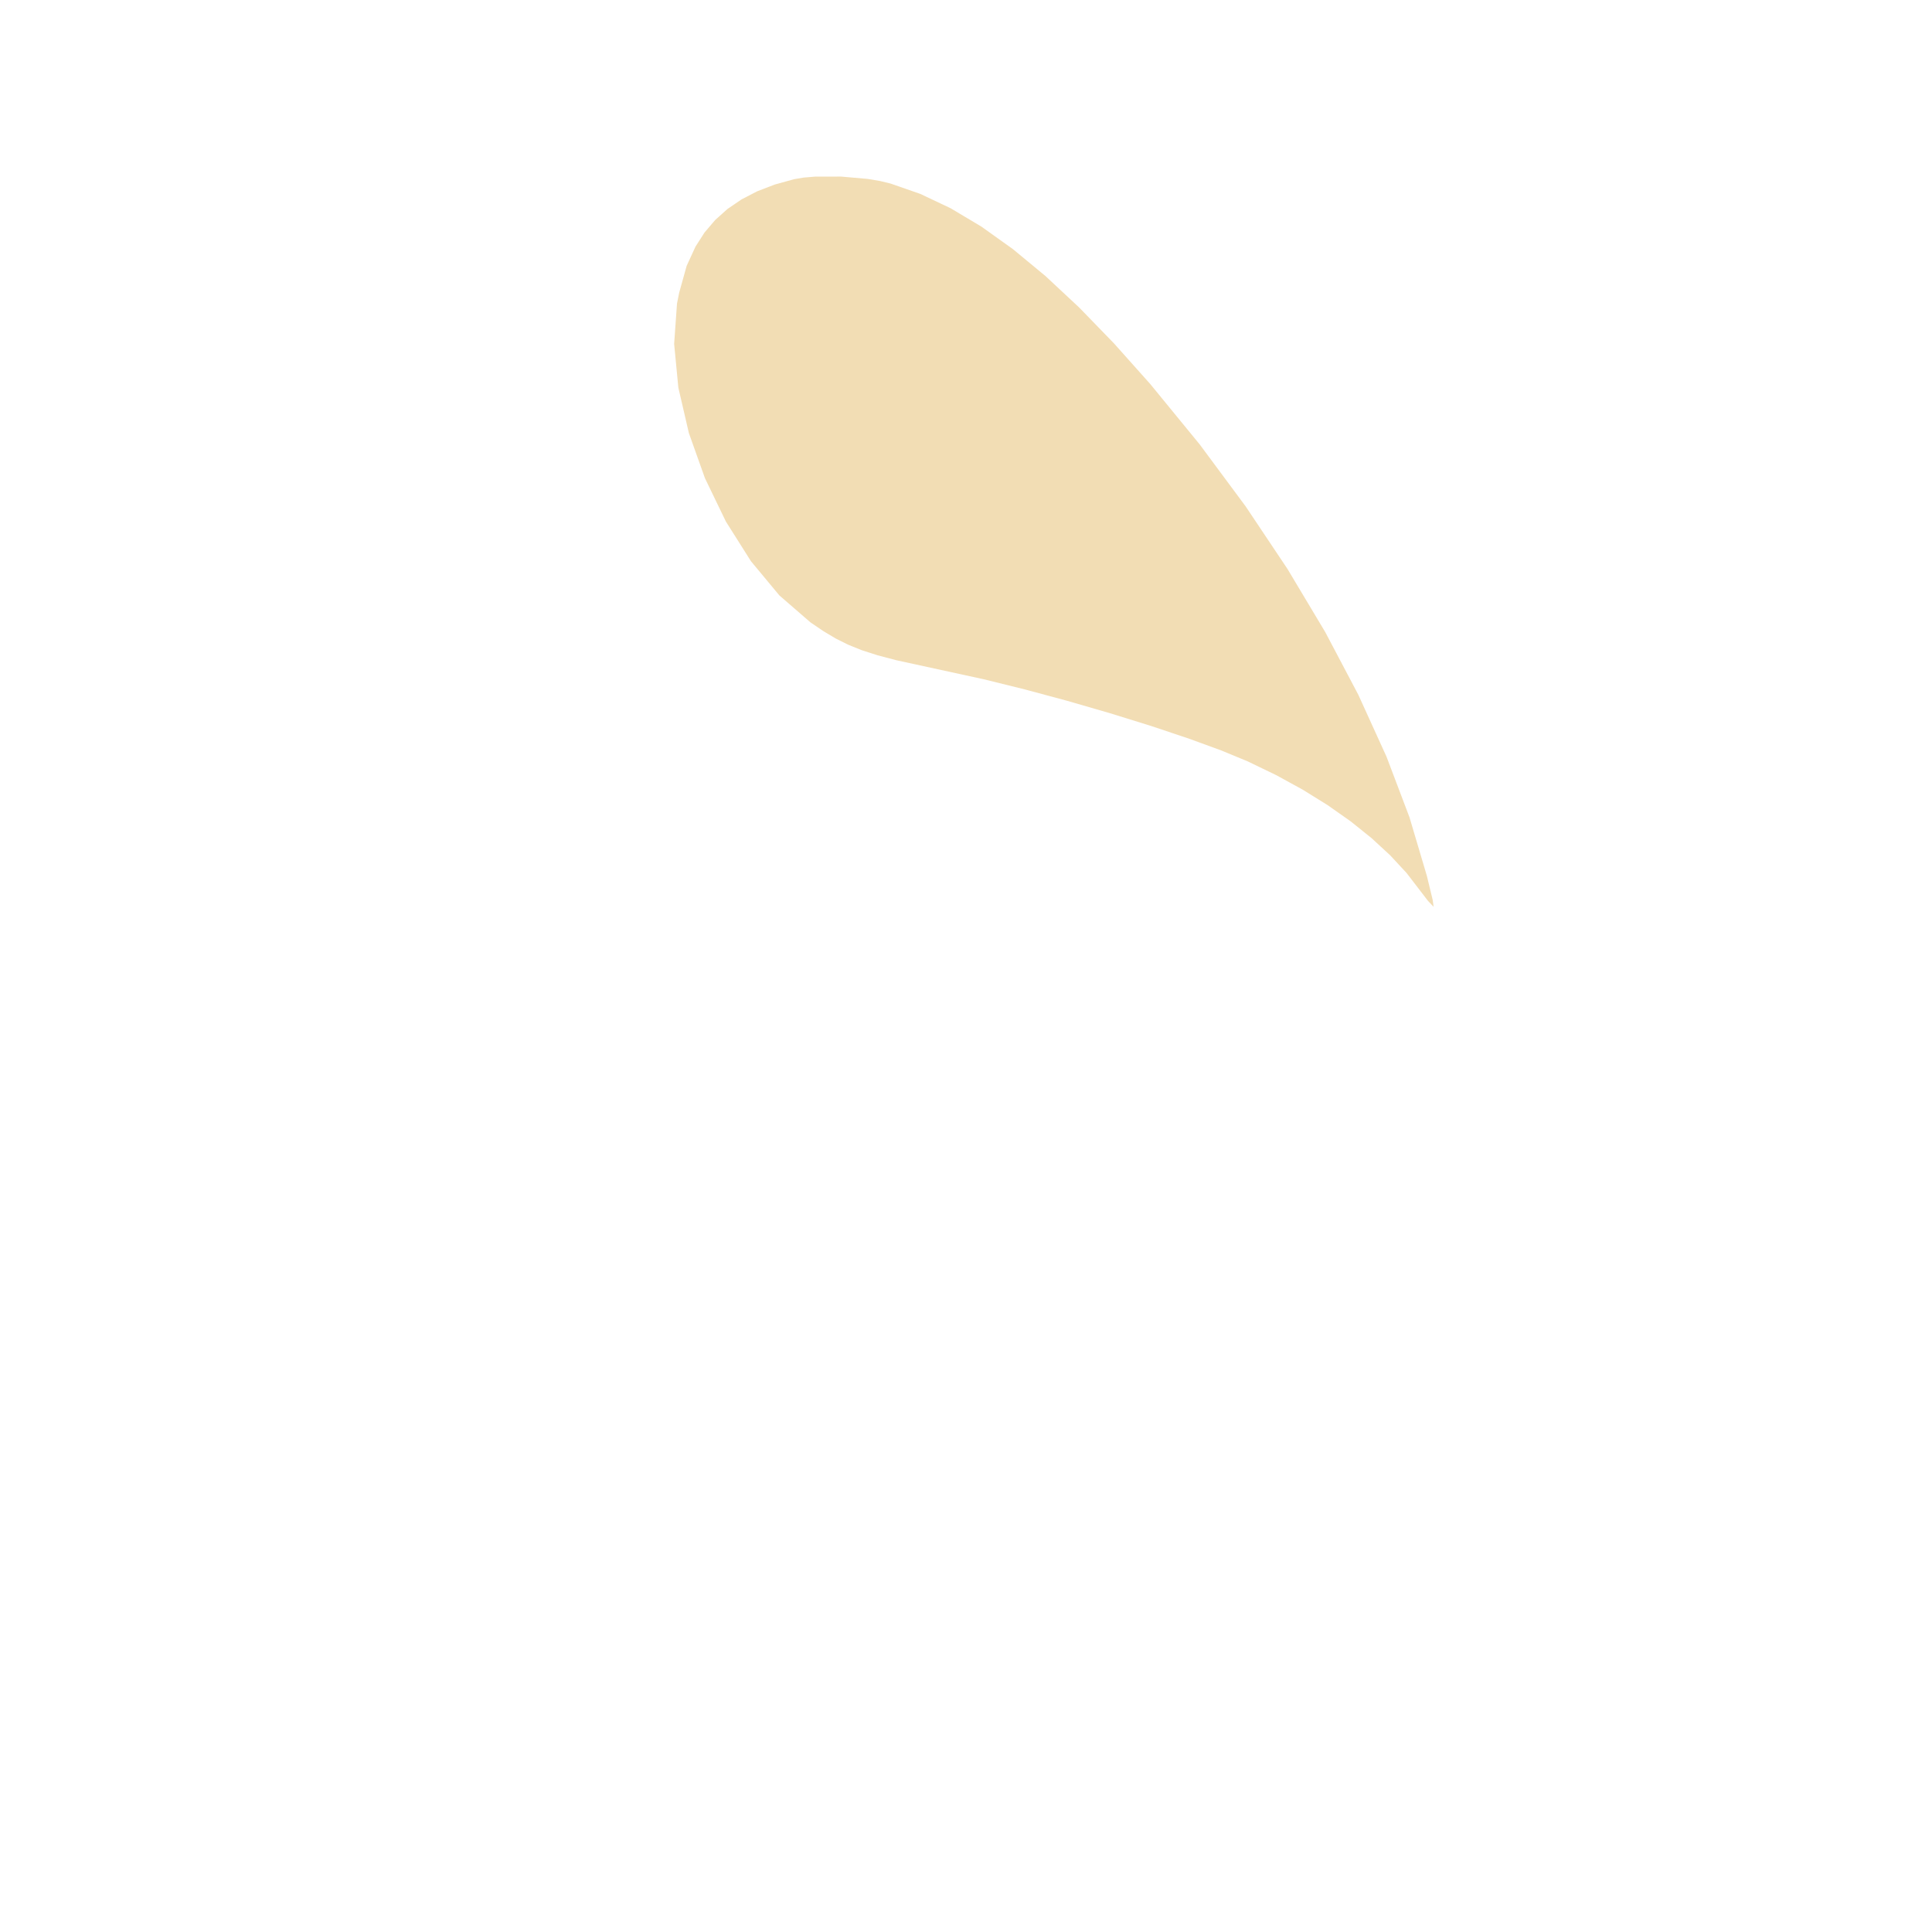
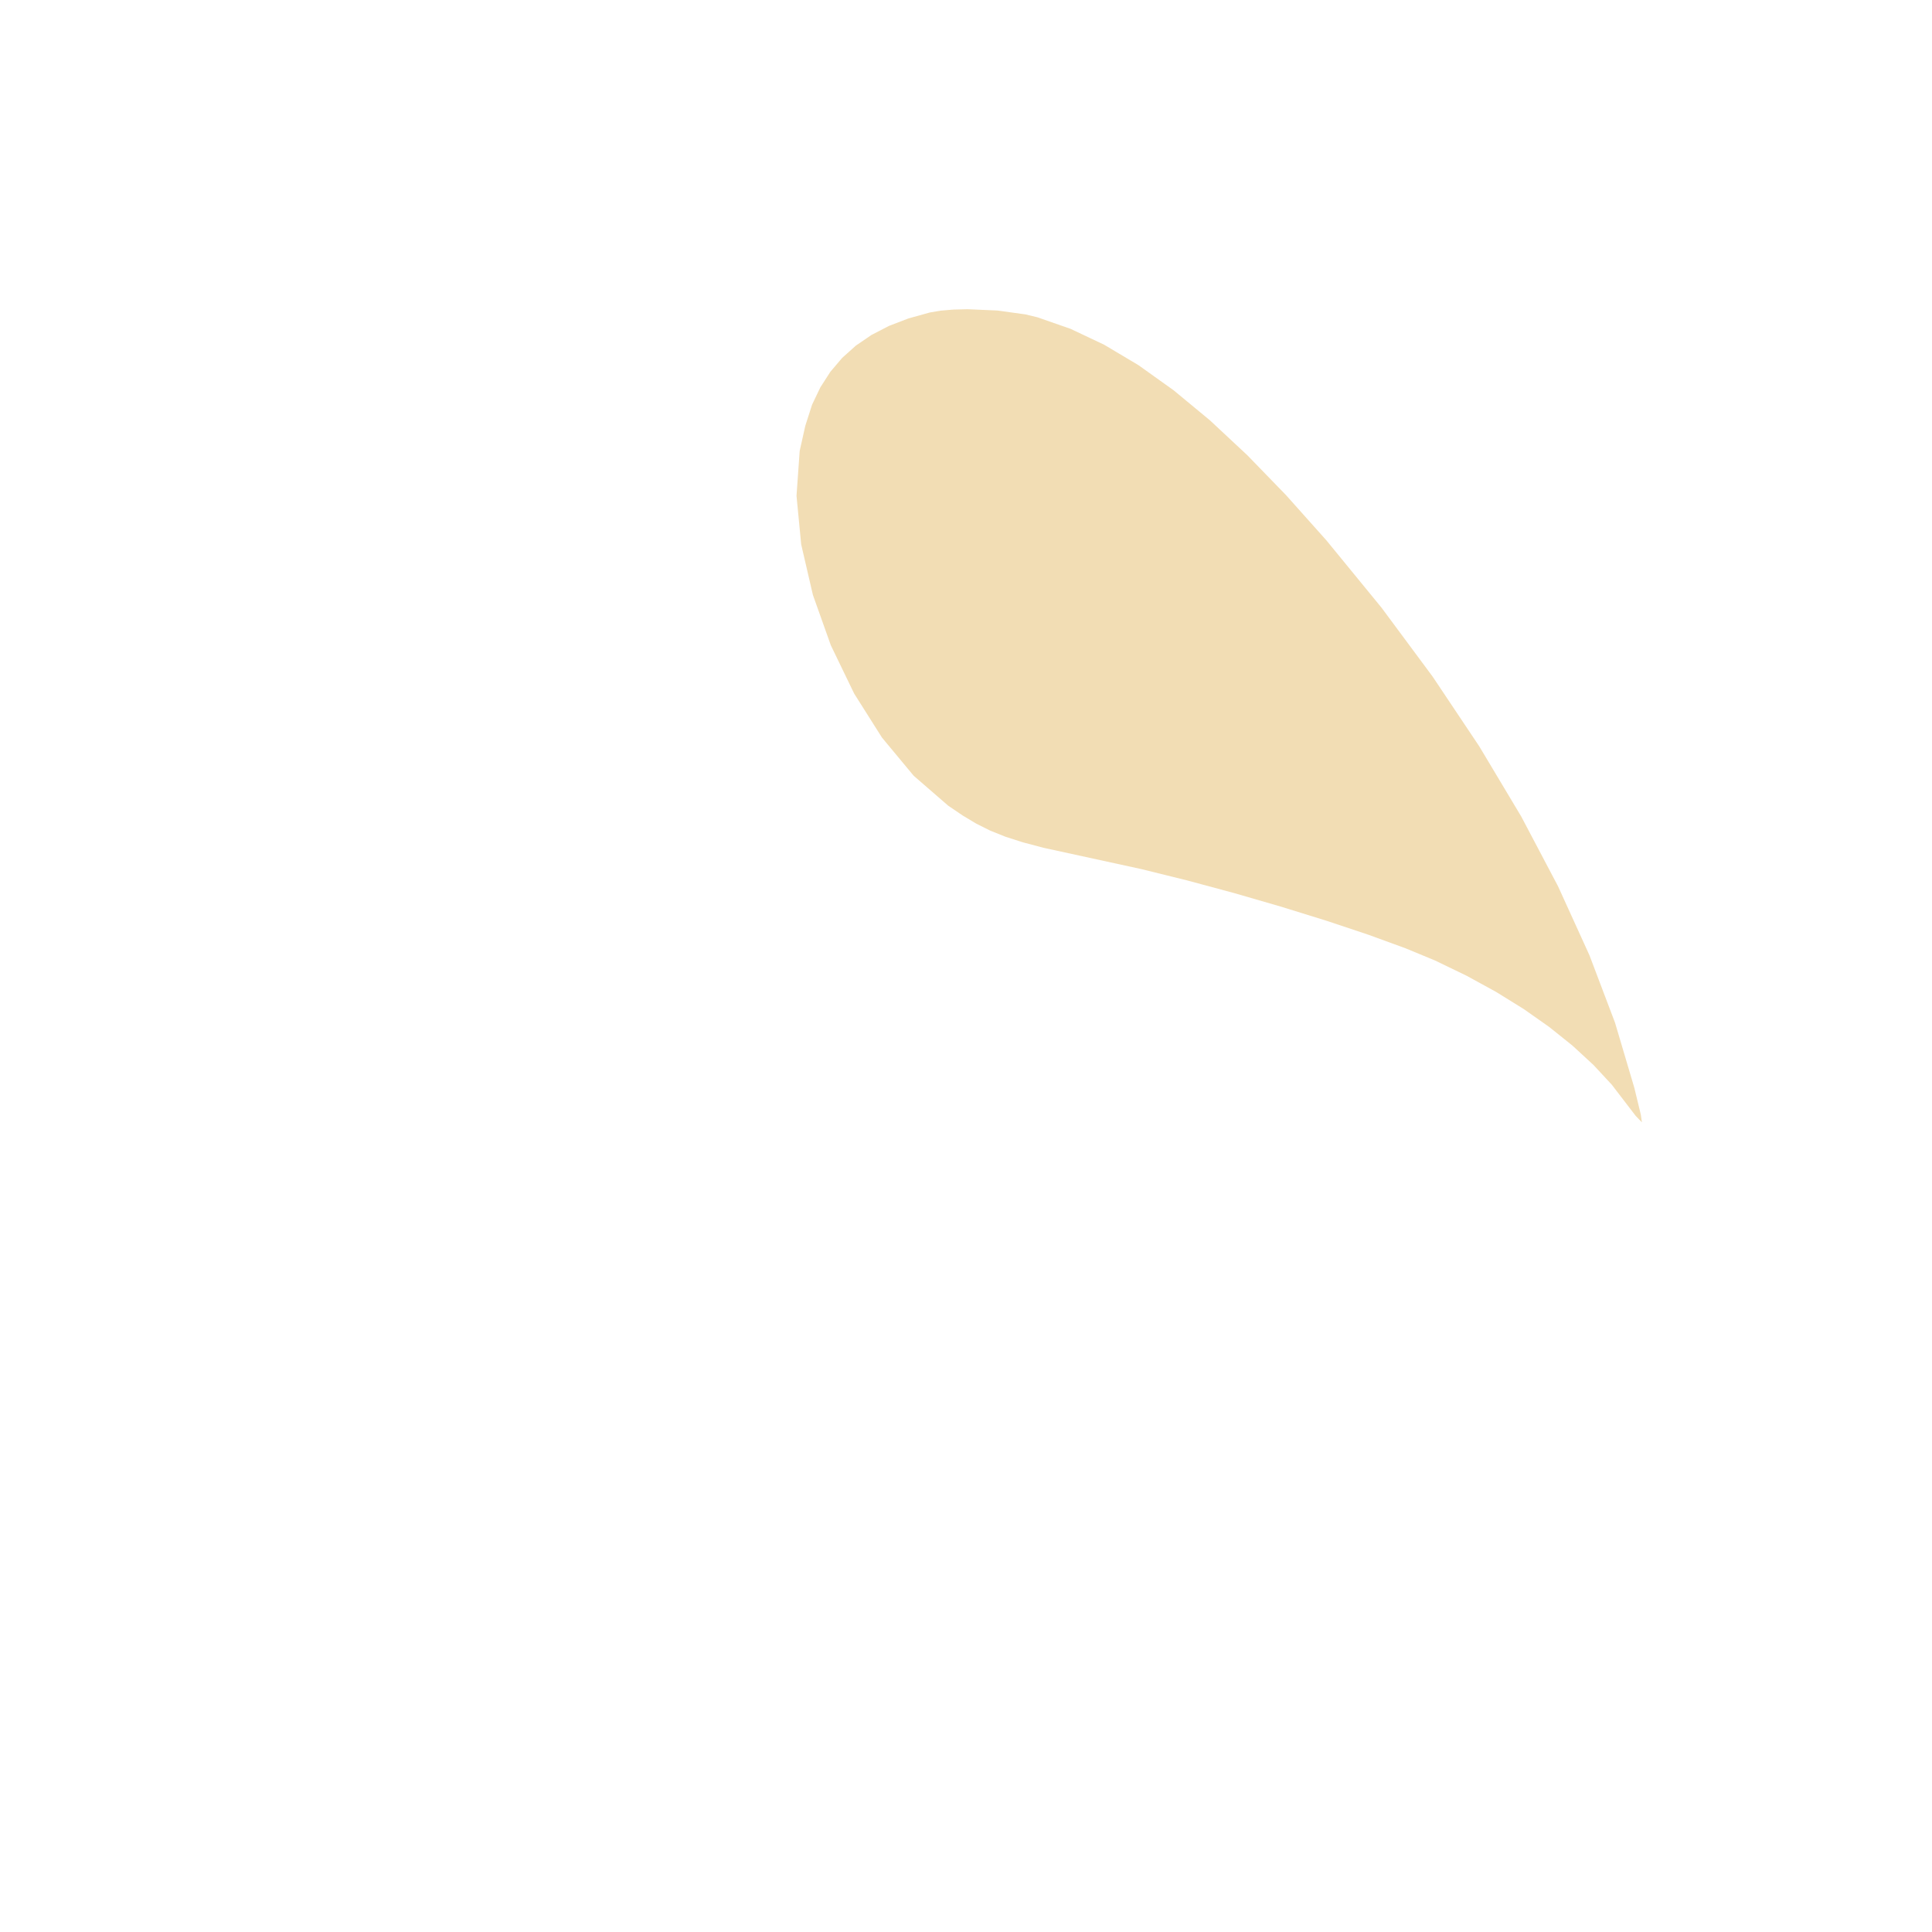
<svg xmlns="http://www.w3.org/2000/svg" width="1024" height="1024" viewBox="0 0 1024 1024">
-   <path d="M410.62 97.82L401.33 101.39L392.99 105.71L385.56 110.78L379.05 116.62L373.41 123.25L368.65 130.67L363.94 140.91L360.00 155.06L358.82 160.93L357.31 182.29L359.54 205.46L365.11 229.51L373.65 253.48L384.75 276.45L398.02 297.45L413.07 315.57L429.52 329.84L436.37 334.49L442.87 338.38L449.51 341.70L456.75 344.62L465.09 347.30L474.98 349.91L521.40 360.02L543.10 365.38L565.64 371.45L588.17 377.97L609.85 384.70L629.84 391.38L647.29 397.75L661.36 403.57L676.34 410.80L690.45 418.53L703.63 426.71L715.79 435.27L726.88 444.16L736.81 453.32L745.52 462.71L756.89 477.52L759.86 480.63L759.35 476.96L756.26 464.19L747.05 433.17L734.89 401.09L719.95 368.27L702.40 335.01L682.42 301.60L660.19 268.35L635.88 235.57L609.66 203.55L590.42 181.99L571.93 162.93L554.12 146.31L536.89 132.06L520.15 120.10L503.82 110.36L487.80 102.78L472.00 97.28L466.33 95.91L459.88 94.83L445.79 93.59L432.03 93.61L425.98 94.12L420.88 94.98Z" fill="#F2DDB4" />
+   <path d="M492.93 165.60L481.51 168.77L471.17 172.74L461.88 177.55L453.62 183.19L446.37 189.69L440.10 197.07L434.79 205.33L430.42 214.49L426.83 225.67L423.85 239.01L422.17 262.79L424.65 288.58L430.86 315.35L440.36 342.03L452.71 367.59L467.49 390.97L484.24 411.13L502.55 427.02L510.17 432.19L517.41 436.53L524.80 440.23L532.86 443.47L542.14 446.45L553.15 449.36L604.82 460.61L628.97 466.58L654.06 473.33L679.14 480.60L703.28 488.09L725.52 495.52L744.95 502.61L760.61 509.09L777.28 517.14L792.99 525.75L807.65 534.84L821.19 544.37L833.53 554.27L844.59 564.47L854.29 574.92L866.93 591.41L870.24 594.86L869.67 590.78L866.23 576.57L855.99 542.03L842.45 506.33L825.82 469.80L806.29 432.77L784.05 395.59L759.30 358.58L732.24 322.09L703.06 286.45L681.64 262.45L661.07 241.24L641.24 222.74L622.06 206.87L603.43 193.56L585.25 182.73L567.41 174.29L549.83 168.16L543.52 166.64L528.62 164.58L512.79 163.89L505.34 164.08L498.61 164.65Z" fill="#F2DDB4" />
</svg>
